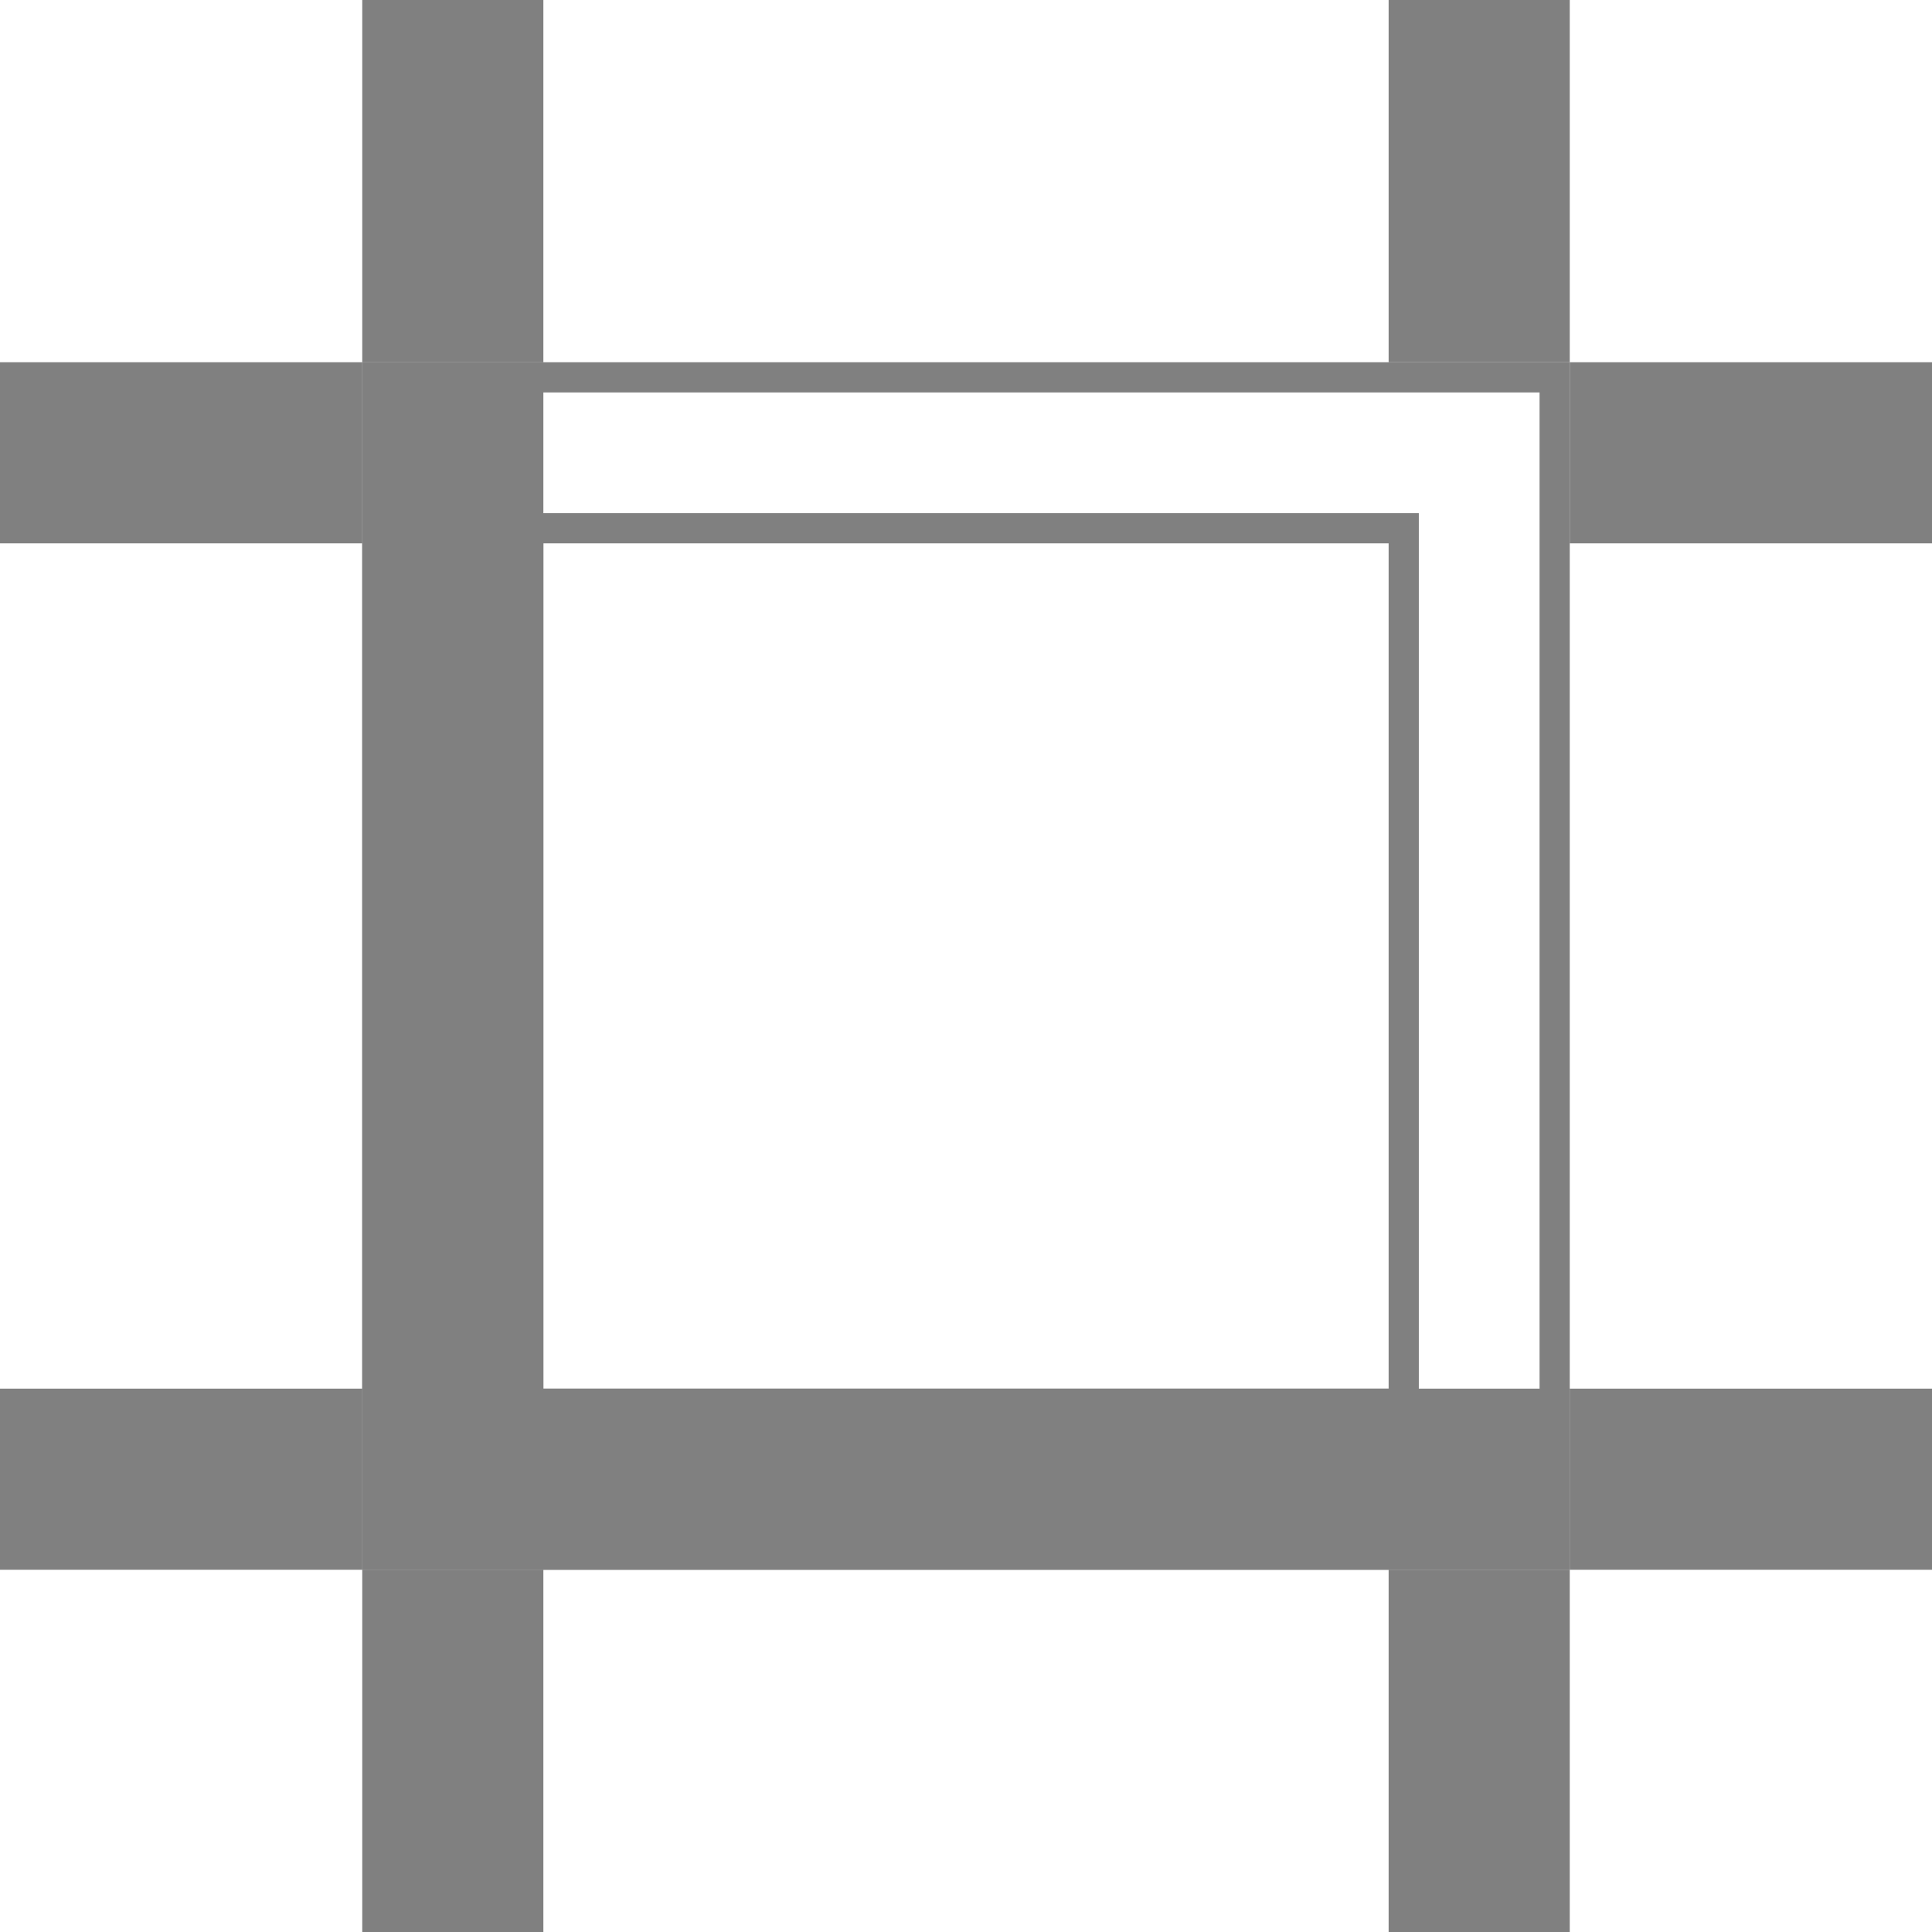
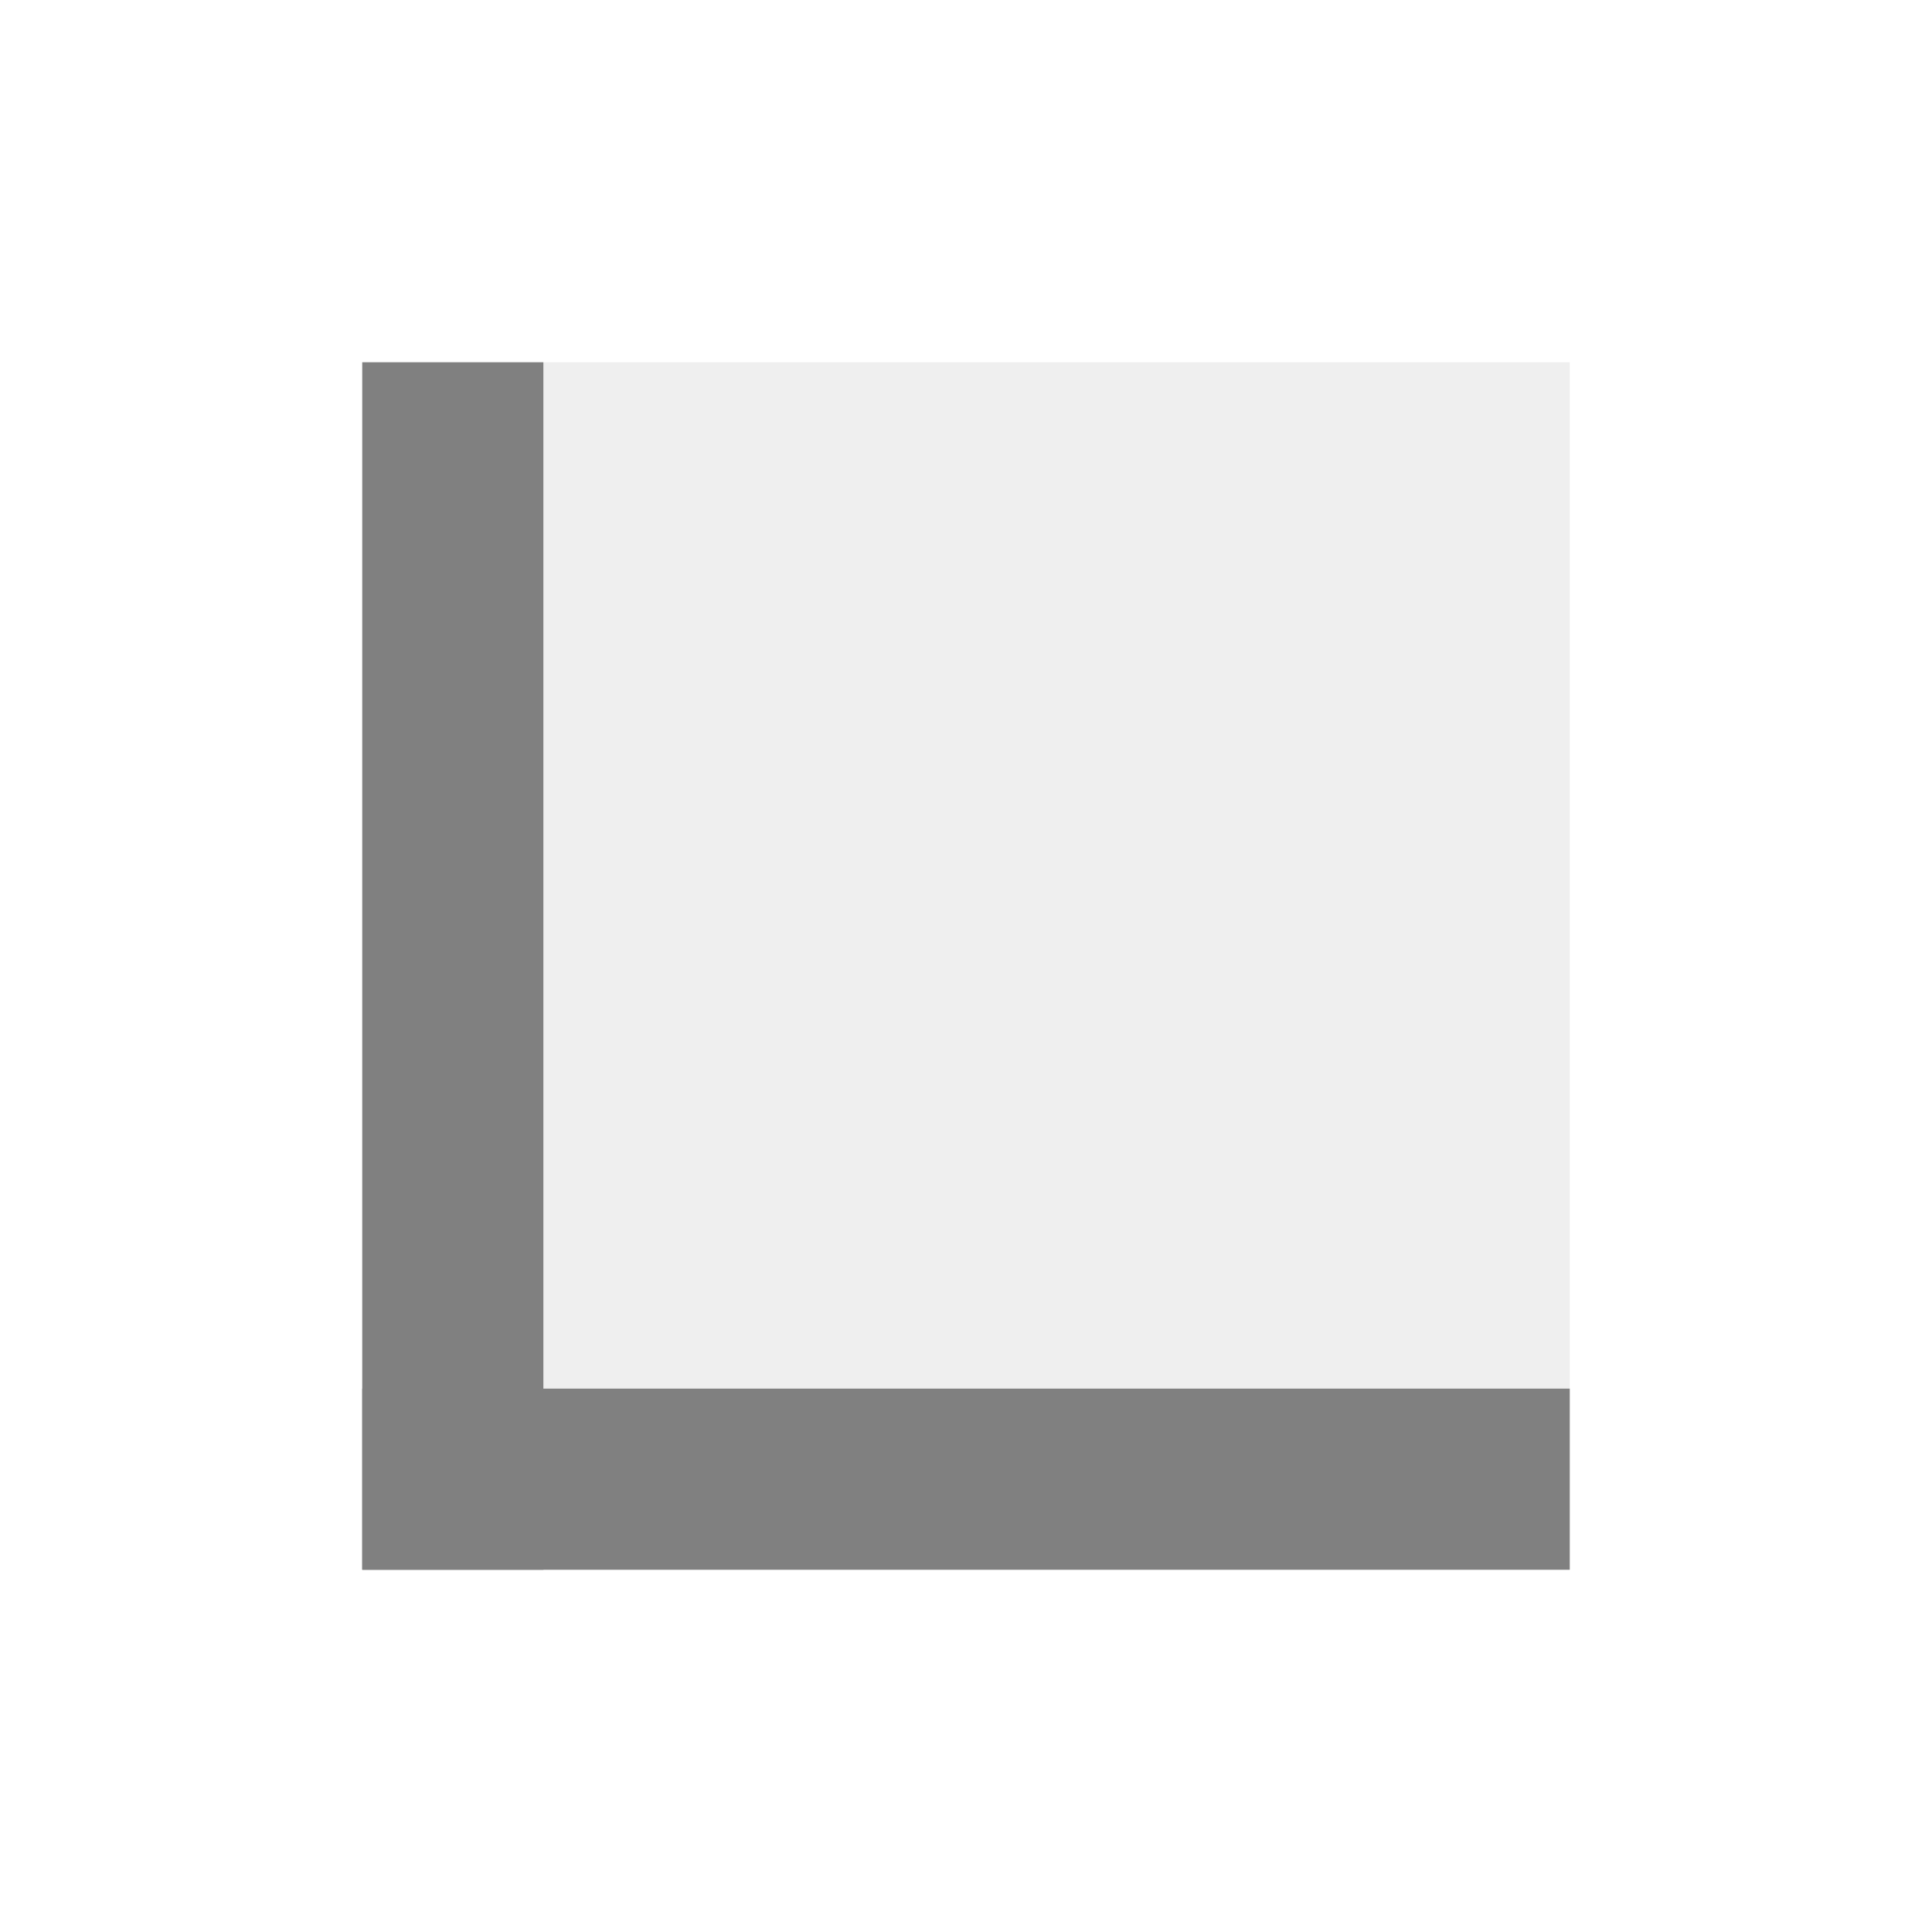
<svg xmlns="http://www.w3.org/2000/svg" width="32px" height="32px" id="svg5078" version="1.1">
  <defs id="defs5080" />
  <g id="layer1">
-     <path style="fill:none;stroke:#808080;stroke-width:3;stroke-linecap:butt;stroke-linejoin:miter;stroke-miterlimit:4;stroke-opacity:1;stroke-dasharray:none" d="m 7.5,0 0,6" id="path6171" />
-     <path id="path6173" d="m 24.5,0 0,6" style="fill:none;stroke:#808080;stroke-width:3;stroke-linecap:butt;stroke-linejoin:miter;stroke-miterlimit:4;stroke-opacity:1;stroke-dasharray:none" />
-     <path style="fill:none;stroke:#808080;stroke-width:3;stroke-linecap:butt;stroke-linejoin:miter;stroke-miterlimit:4;stroke-opacity:1;stroke-dasharray:none" d="m 7.5,26 0,6" id="path6175" />
-     <path id="path6177" d="m 24.5,26 0,6" style="fill:none;stroke:#808080;stroke-width:3;stroke-linecap:butt;stroke-linejoin:miter;stroke-miterlimit:4;stroke-opacity:1;stroke-dasharray:none" />
-     <path id="path6187" d="m 6,7.5 -6,0" style="fill:none;stroke:#808080;stroke-width:3;stroke-linecap:butt;stroke-linejoin:miter;stroke-miterlimit:4;stroke-opacity:1;stroke-dasharray:none" />
-     <path style="fill:none;stroke:#808080;stroke-width:3;stroke-linecap:butt;stroke-linejoin:miter;stroke-miterlimit:4;stroke-opacity:1;stroke-dasharray:none" d="m 32,7.5 -6,0" id="path6189" />
-     <path id="path6191" d="m 32,24.5 -6,0" style="fill:none;stroke:#808080;stroke-width:3;stroke-linecap:butt;stroke-linejoin:miter;stroke-miterlimit:4;stroke-opacity:1;stroke-dasharray:none" />
-     <path style="fill:none;stroke:#808080;stroke-width:3;stroke-linecap:butt;stroke-linejoin:miter;stroke-miterlimit:4;stroke-opacity:1;stroke-dasharray:none" d="m 6,24.5 -6,0" id="path6193" />
-     <path style="fill:none;stroke:#808080;stroke-width:0.5;stroke-linecap:butt;stroke-linejoin:miter;stroke-miterlimit:4;stroke-opacity:1;stroke-dasharray:none" d="m 6.25,6.25 19.5,0 0,19.5 -19.5,0 z" id="path6195" />
-     <path id="path6197" d="m 8.75,8.75 14.5,0 0,14.5 -14.5,0 z" style="fill:none;stroke:#808080;stroke-width:0.5;stroke-linecap:butt;stroke-linejoin:miter;stroke-miterlimit:4;stroke-opacity:1;stroke-dasharray:none" />
+     <rect style="opacity:1;fill:#000000;fill-opacity:0.063;stroke:#404040;stroke-width:0;stroke-miterlimit:4;stroke-dasharray:none;stroke-opacity:1" id="rect7836" width="20" height="20" x="6" y="6" />
    <path style="fill:none;stroke:#808080;stroke-width:3;stroke-linecap:butt;stroke-linejoin:miter;stroke-miterlimit:4;stroke-dasharray:none;stroke-opacity:1" d="m 26,24.5 -20,0" id="path6258" />
    <path style="fill:none;stroke:#808080;stroke-width:3;stroke-linecap:butt;stroke-linejoin:miter;stroke-miterlimit:4;stroke-dasharray:none;stroke-opacity:1" d="M 7.5,26 7.5,6" id="path4586" />
  </g>
</svg>
